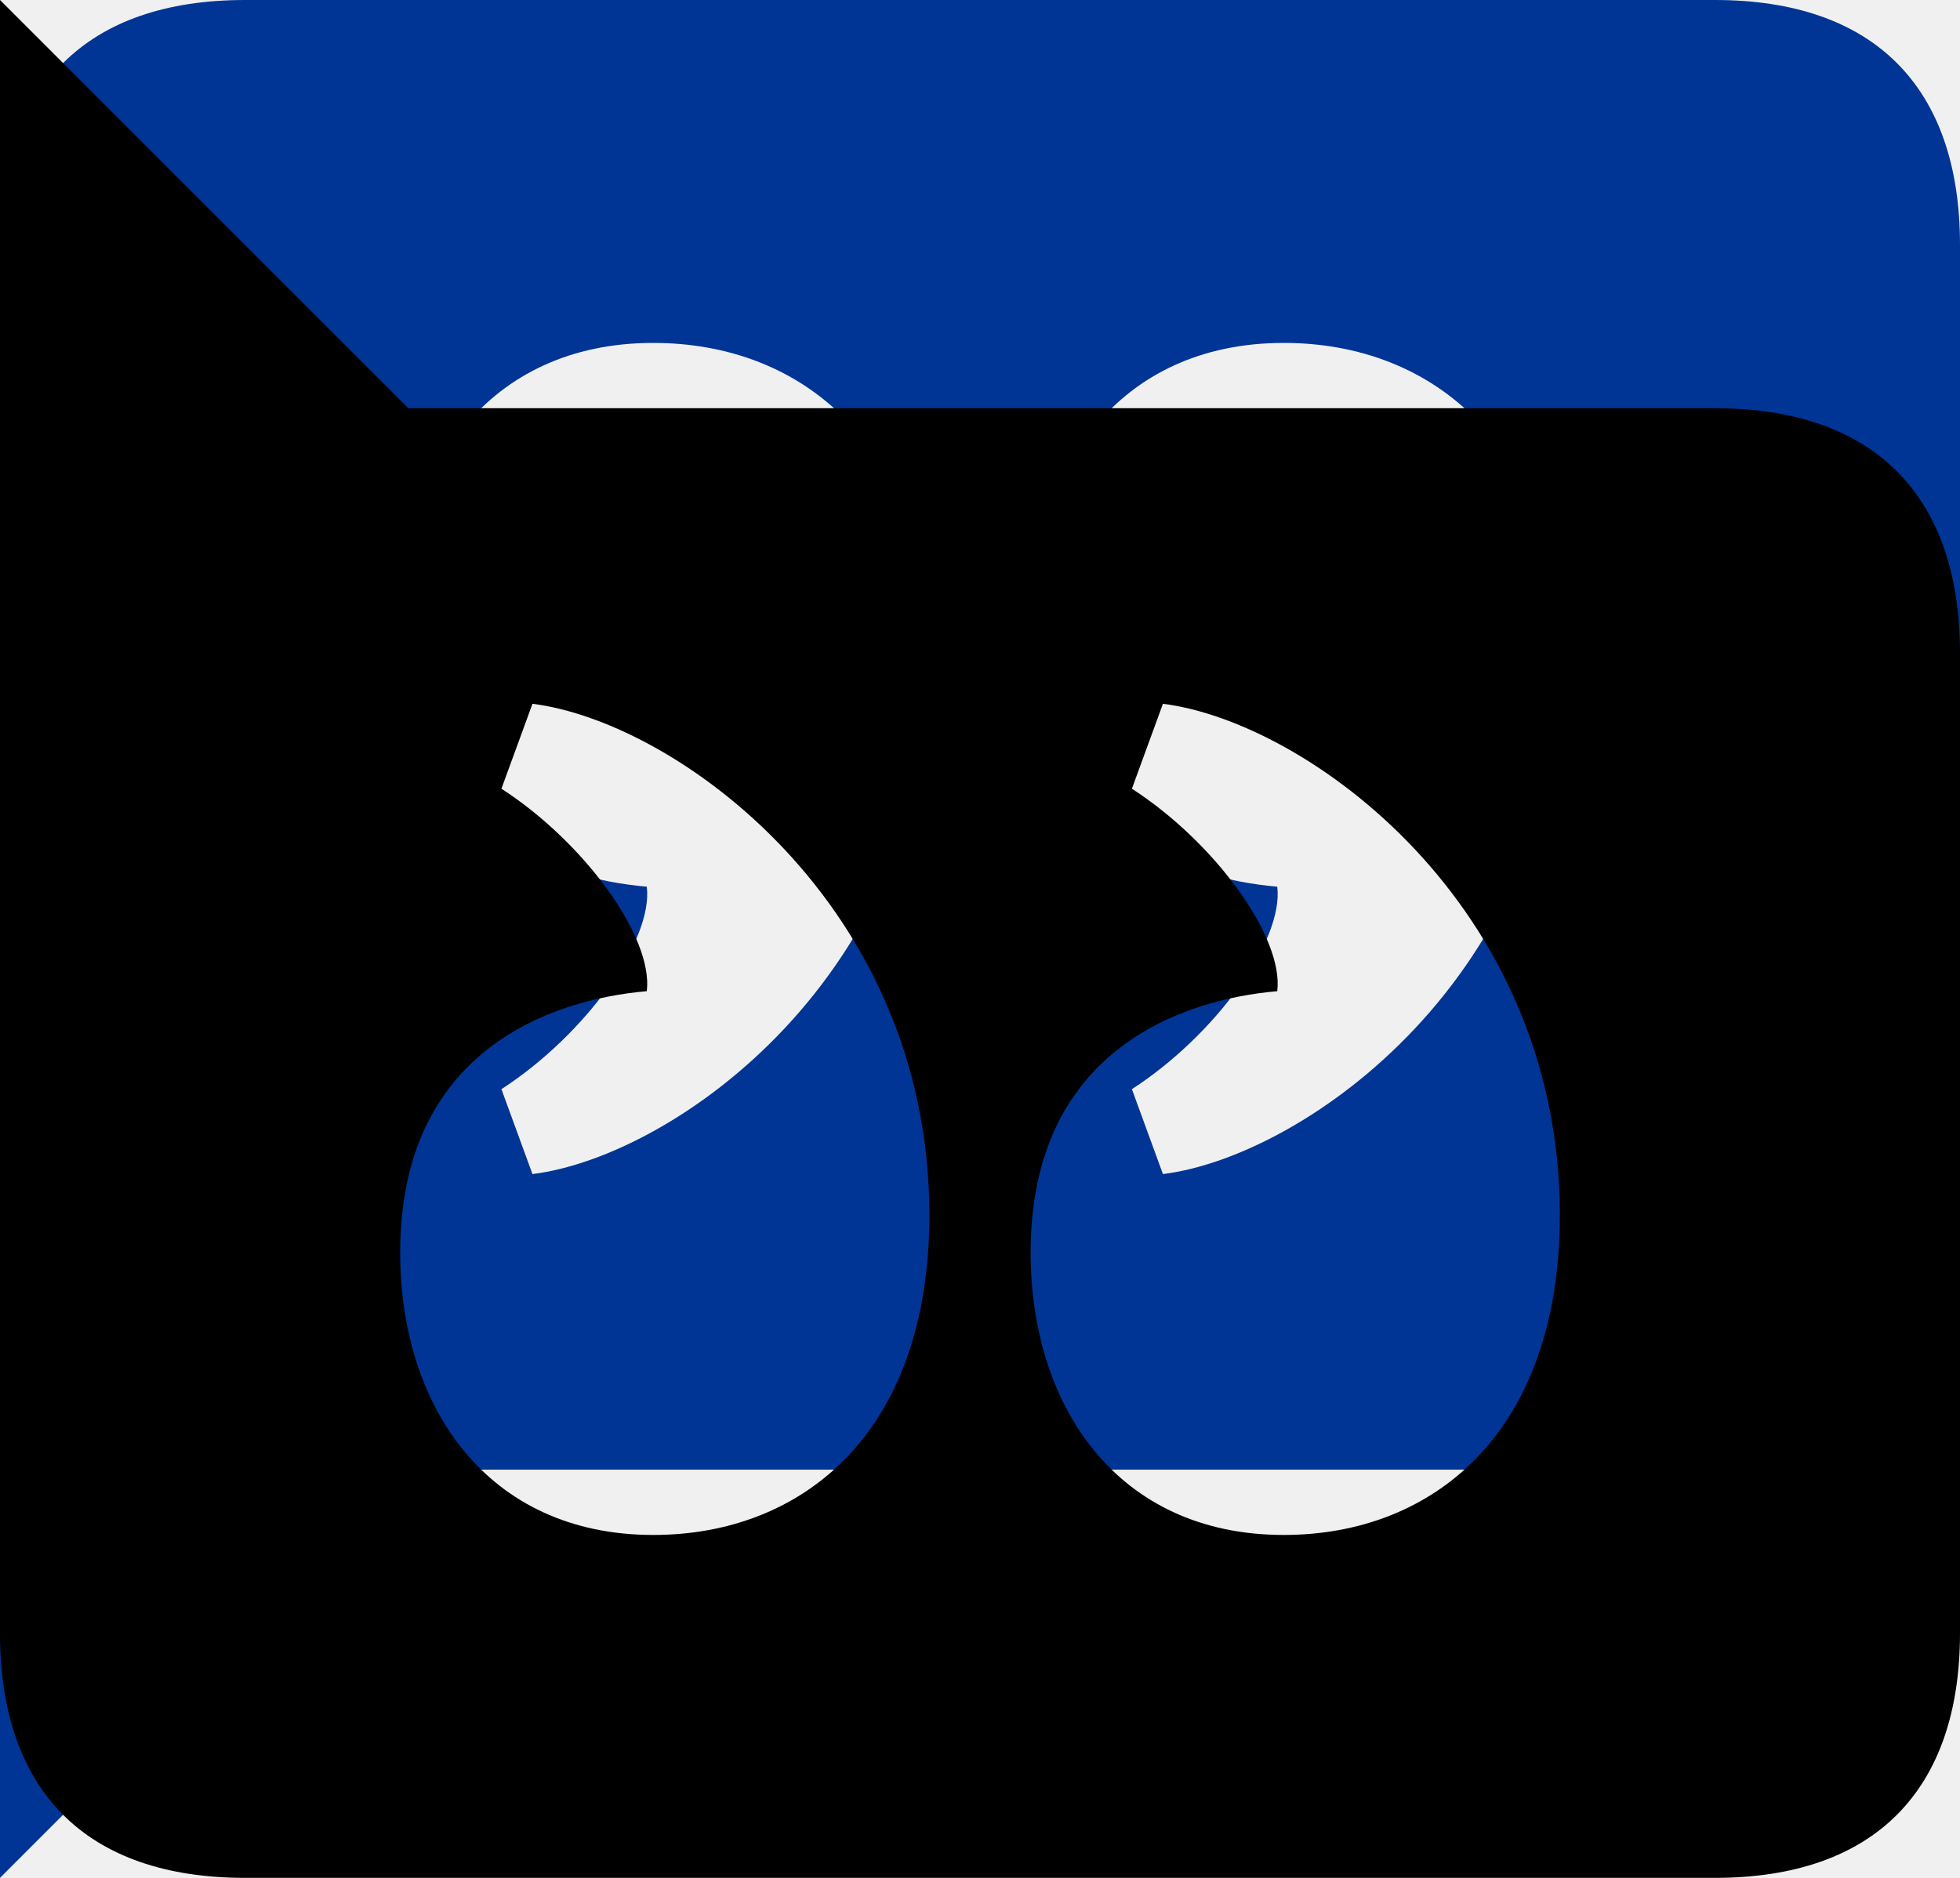
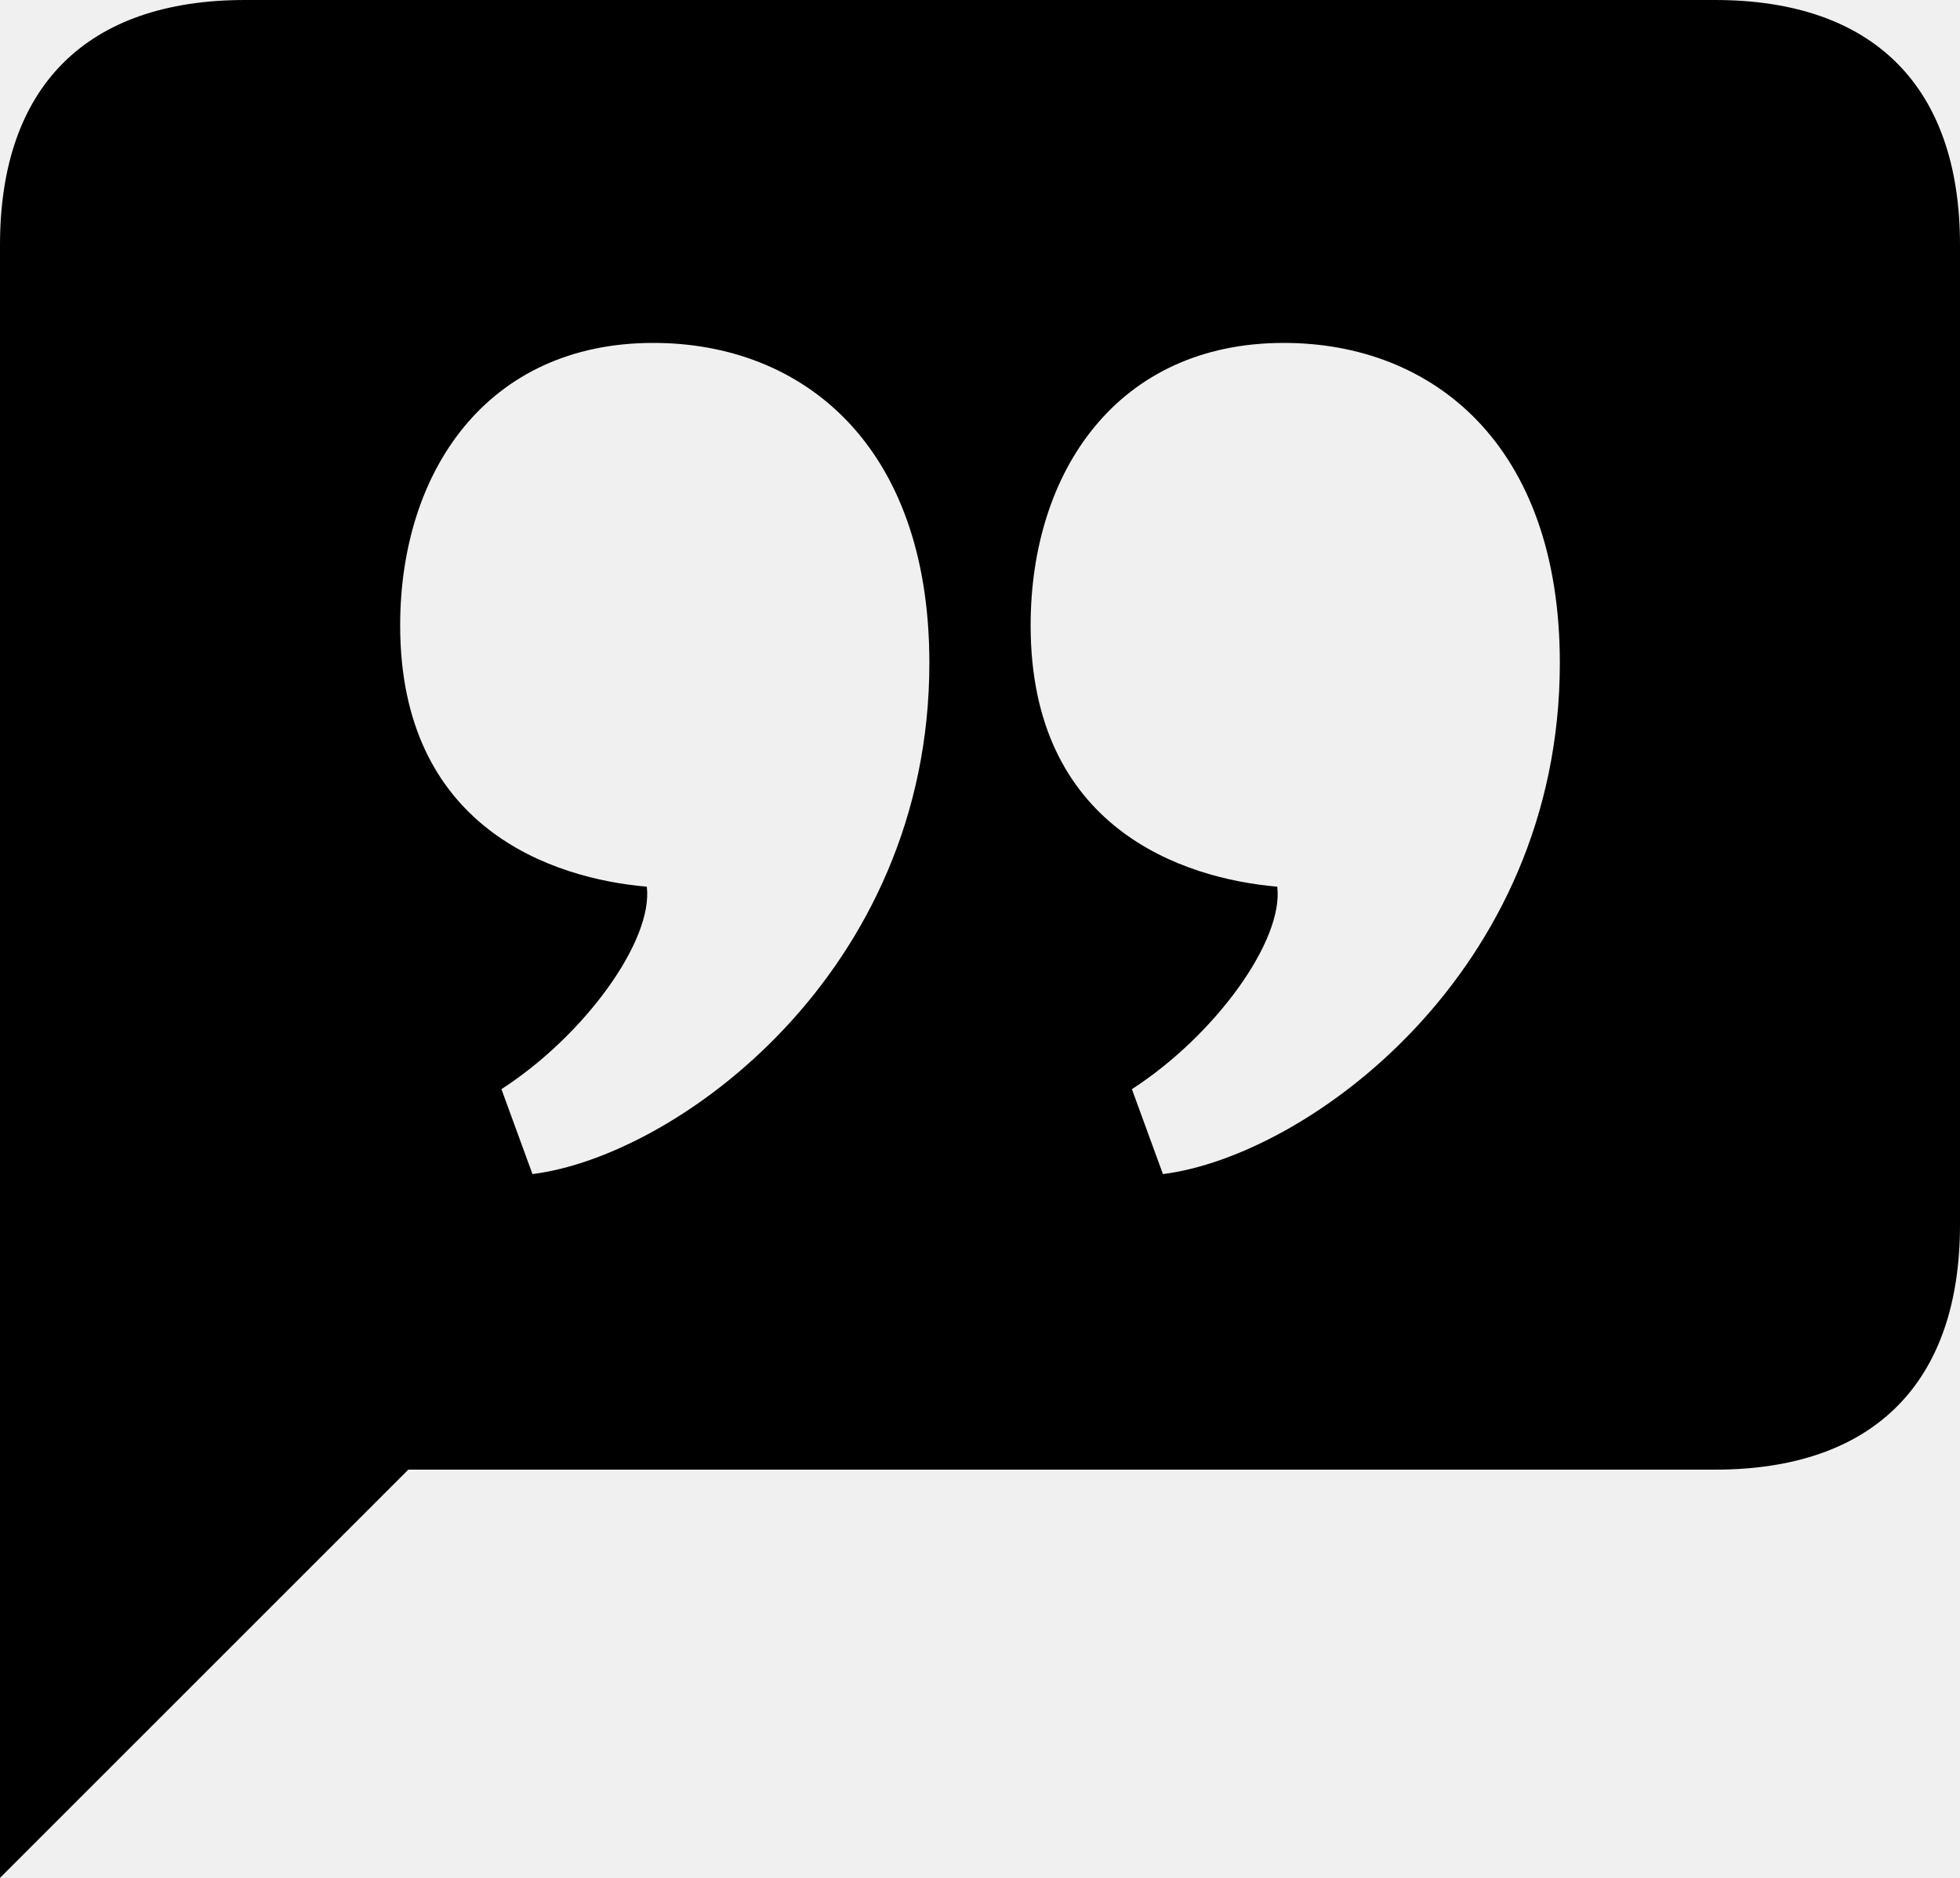
<svg xmlns="http://www.w3.org/2000/svg" xmlns:xlink="http://www.w3.org/1999/xlink" width="24px" height="23px" viewBox="0 0 24 23" version="1.1">
  <defs>
-     <path d="M14.24,8.62 C16,8.84 19.1,11.08 19.1,14.88 C19.1,17.56 17.54,18.8 15.72,18.8 C13.68,18.8 12.62,17.22 12.62,15.34 C12.62,12.86 14.48,12.24 15.64,12.14 C15.72,11.48 14.88,10.32 13.86,9.66 L14.24,8.62 Z M6.52,8.62 C8.28,8.84 11.38,11.08 11.38,14.88 C11.38,17.56 9.82,18.8 8,18.8 C5.96,18.8 4.9,17.22 4.9,15.34 C4.9,12.86 6.76,12.24 7.92,12.14 C8,11.48 7.16,10.32 6.14,9.66 L6.52,8.62 Z M0,0 L0,20 C0,21.94 1.06,23 3,23 L21,23 C22.94,23 24,21.94 24,20 L24,8 C24,6.06 22.94,5 21,5 L5,5 L0,0 Z" id="path-1" />
+     <path d="M14.24,9.62 C16,9.84 19.1,12.08 19.1,15.88 C19.1,18.56 17.54,19.8 15.72,19.8 C13.68,19.8 12.62,18.22 12.62,16.34 C12.62,13.86 14.48,13.24 15.64,13.14 C15.72,12.48 14.88,11.32 13.86,10.66 L14.24,9.62 Z M6.52,9.62 C8.28,9.84 11.38,12.08 11.38,15.88 C11.38,18.56 9.82,19.8 8,19.8 C5.96,19.8 4.9,18.22 4.9,16.34 C4.9,13.86 6.76,13.24 7.92,13.14 C8,12.48 7.16,11.32 6.14,10.66 L6.52,9.62 Z M0,1 L0,21 C0,22.94 1.06,24 3,24 L21,24 C22.94,24 24,22.94 24,21 L24,9 C24,7.06 22.94,6 21,6 L5,6 L0,1 Z" id="path-1" />
  </defs>
  <g id="Guidelines" stroke="none" stroke-width="1" fill="none" fill-rule="evenodd">
-     <g id="icons-badges-variations" transform="translate(-456, -237)">
-       <g id="icons/cite" transform="translate(456, 237)">
+     <g id="icons-badges-variations" transform="translate(-219, -946)">
+       <g id="icons/cite-copy" transform="translate(219, 945)">
        <mask id="mask-2" fill="white">
          <use xlink:href="#path-1" />
        </mask>
-         <use id="Shape" fill="#003595" fill-rule="nonzero" transform="translate(12, 11.5) scale(-1, 1) rotate(-180) translate(-12, -11.5) " xlink:href="#path-1" />
-         <g id="color/black-tint/0-000000" mask="url(#mask-2)" fill="#000000" fill-rule="evenodd">
-           <rect id="gray-70-4A4A4A" x="0" y="0" width="26" height="24" />
-         </g>
+         <use id="Shape" fill="#000000" fill-rule="nonzero" transform="translate(12, 12.5) scale(-1, 1) rotate(-180) translate(-12, -12.5) " xlink:href="#path-1" />
      </g>
    </g>
  </g>
</svg>
